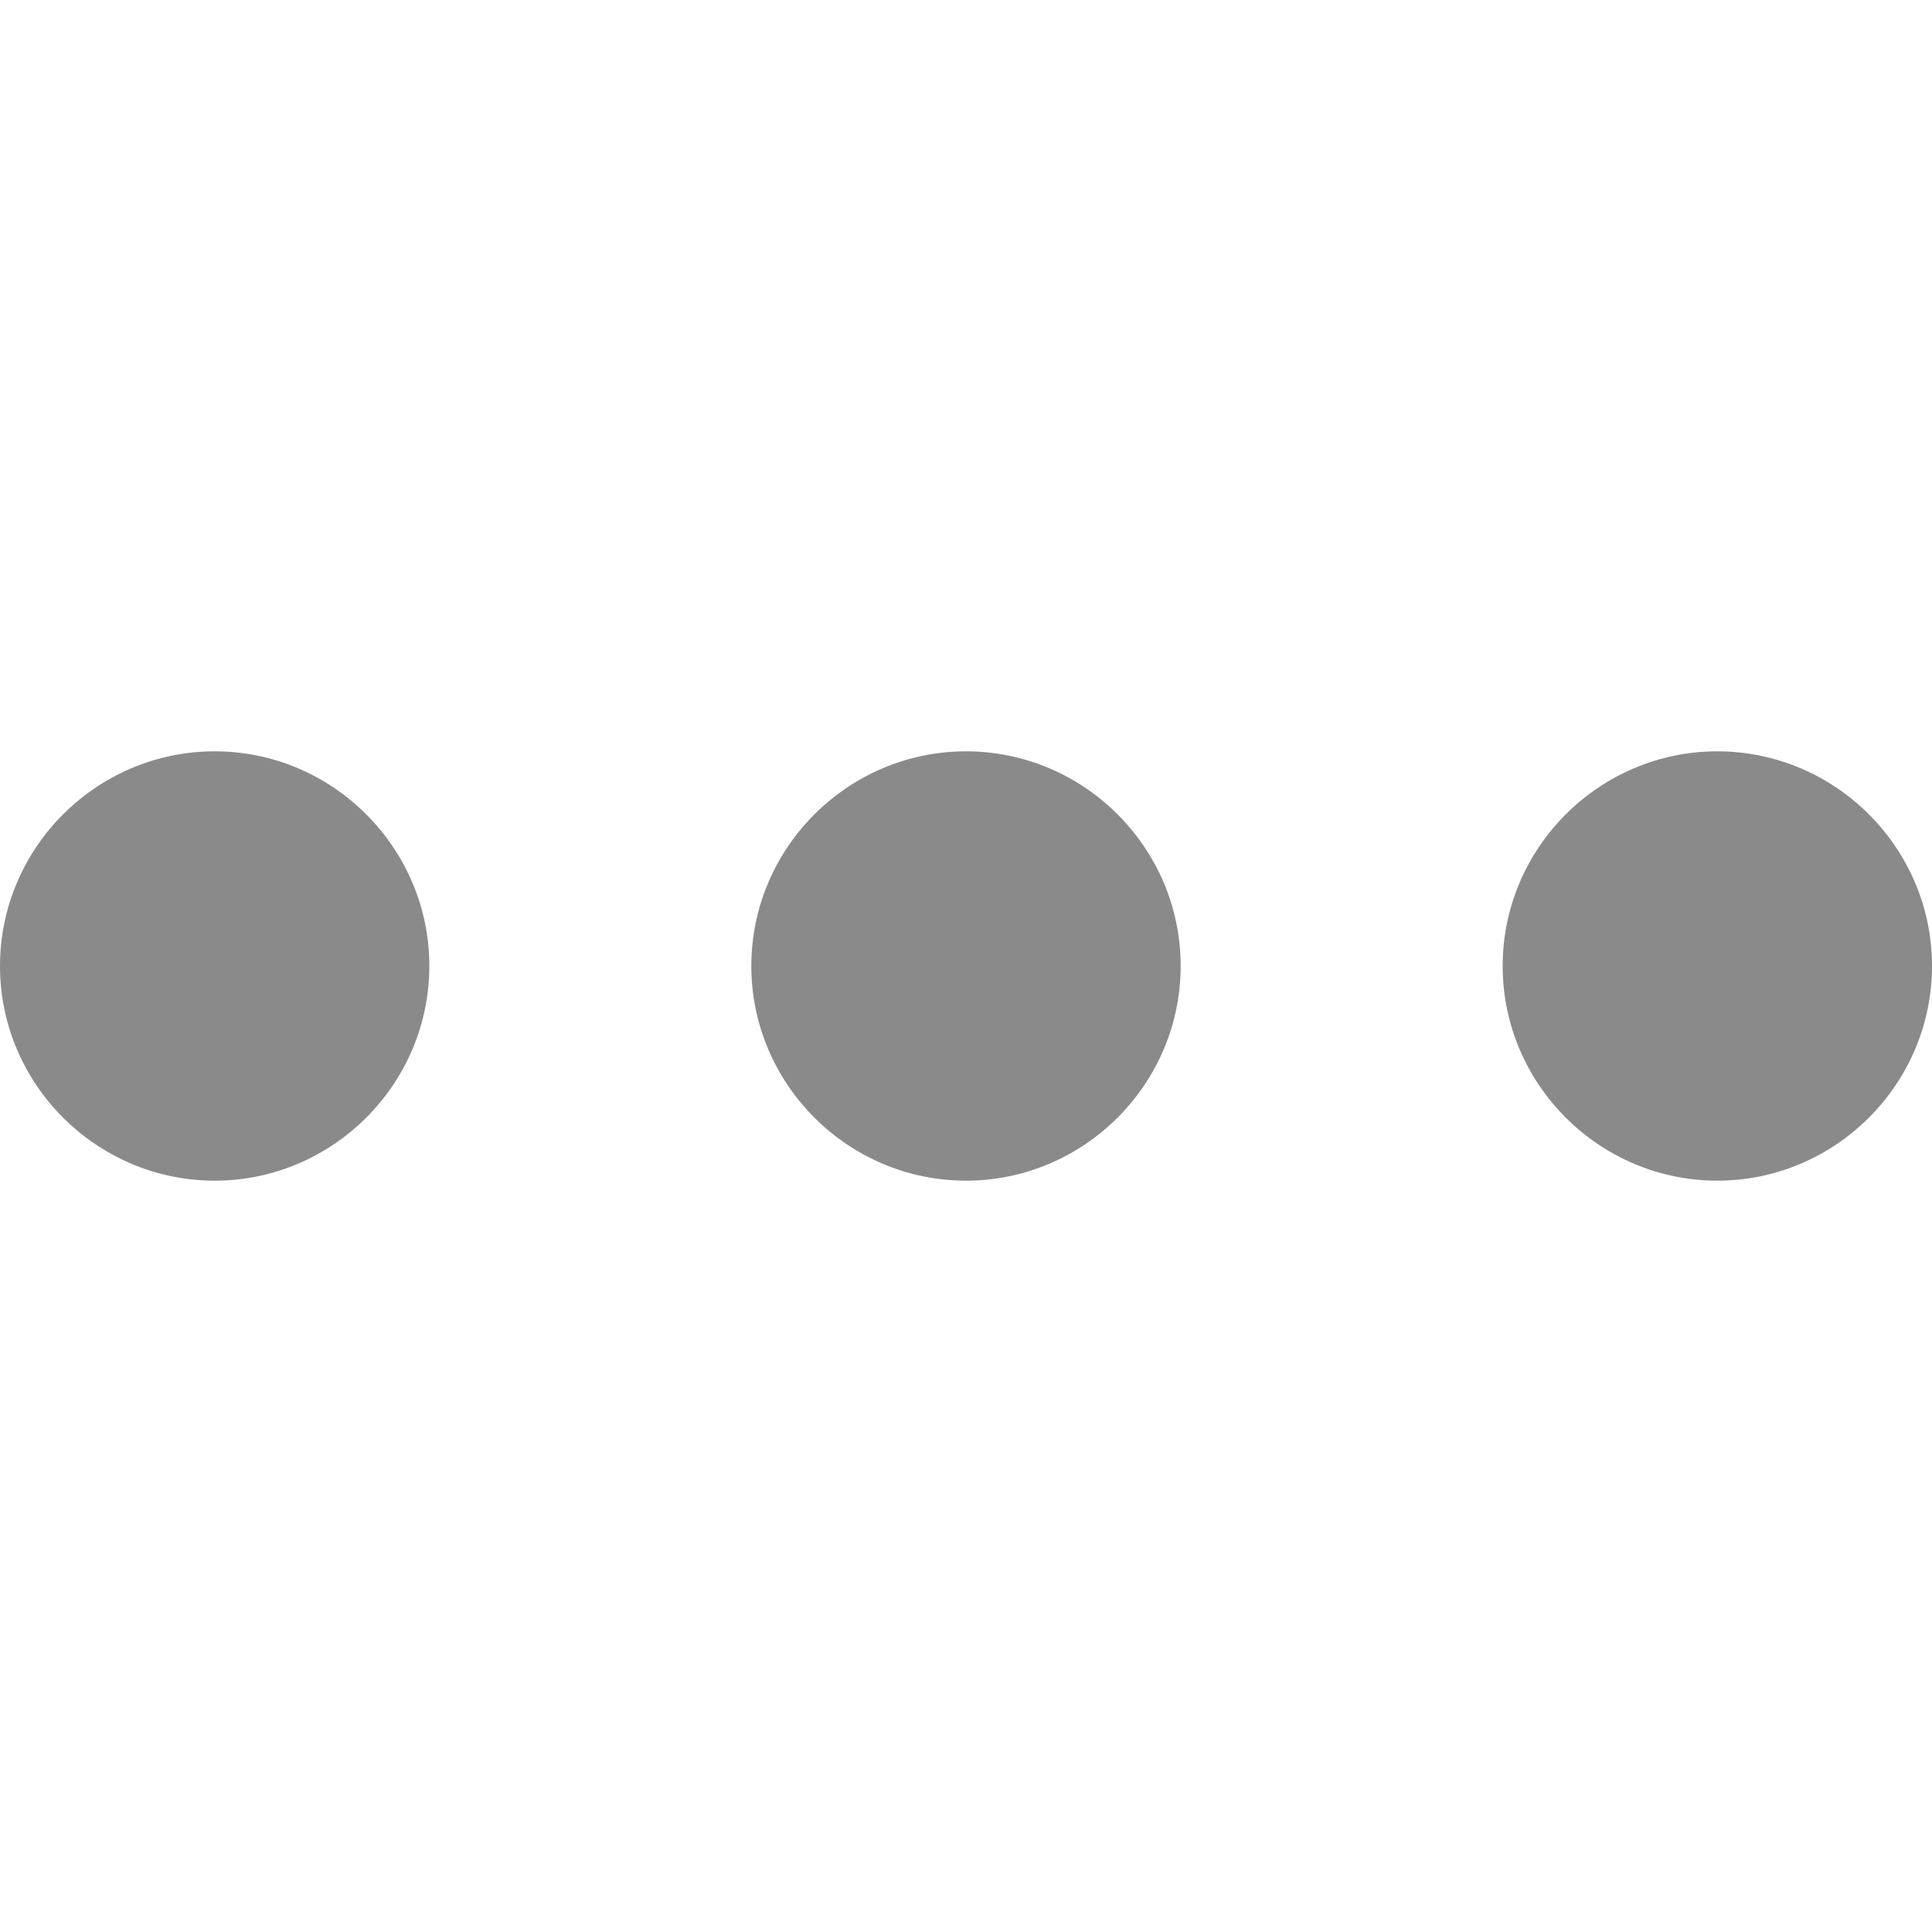
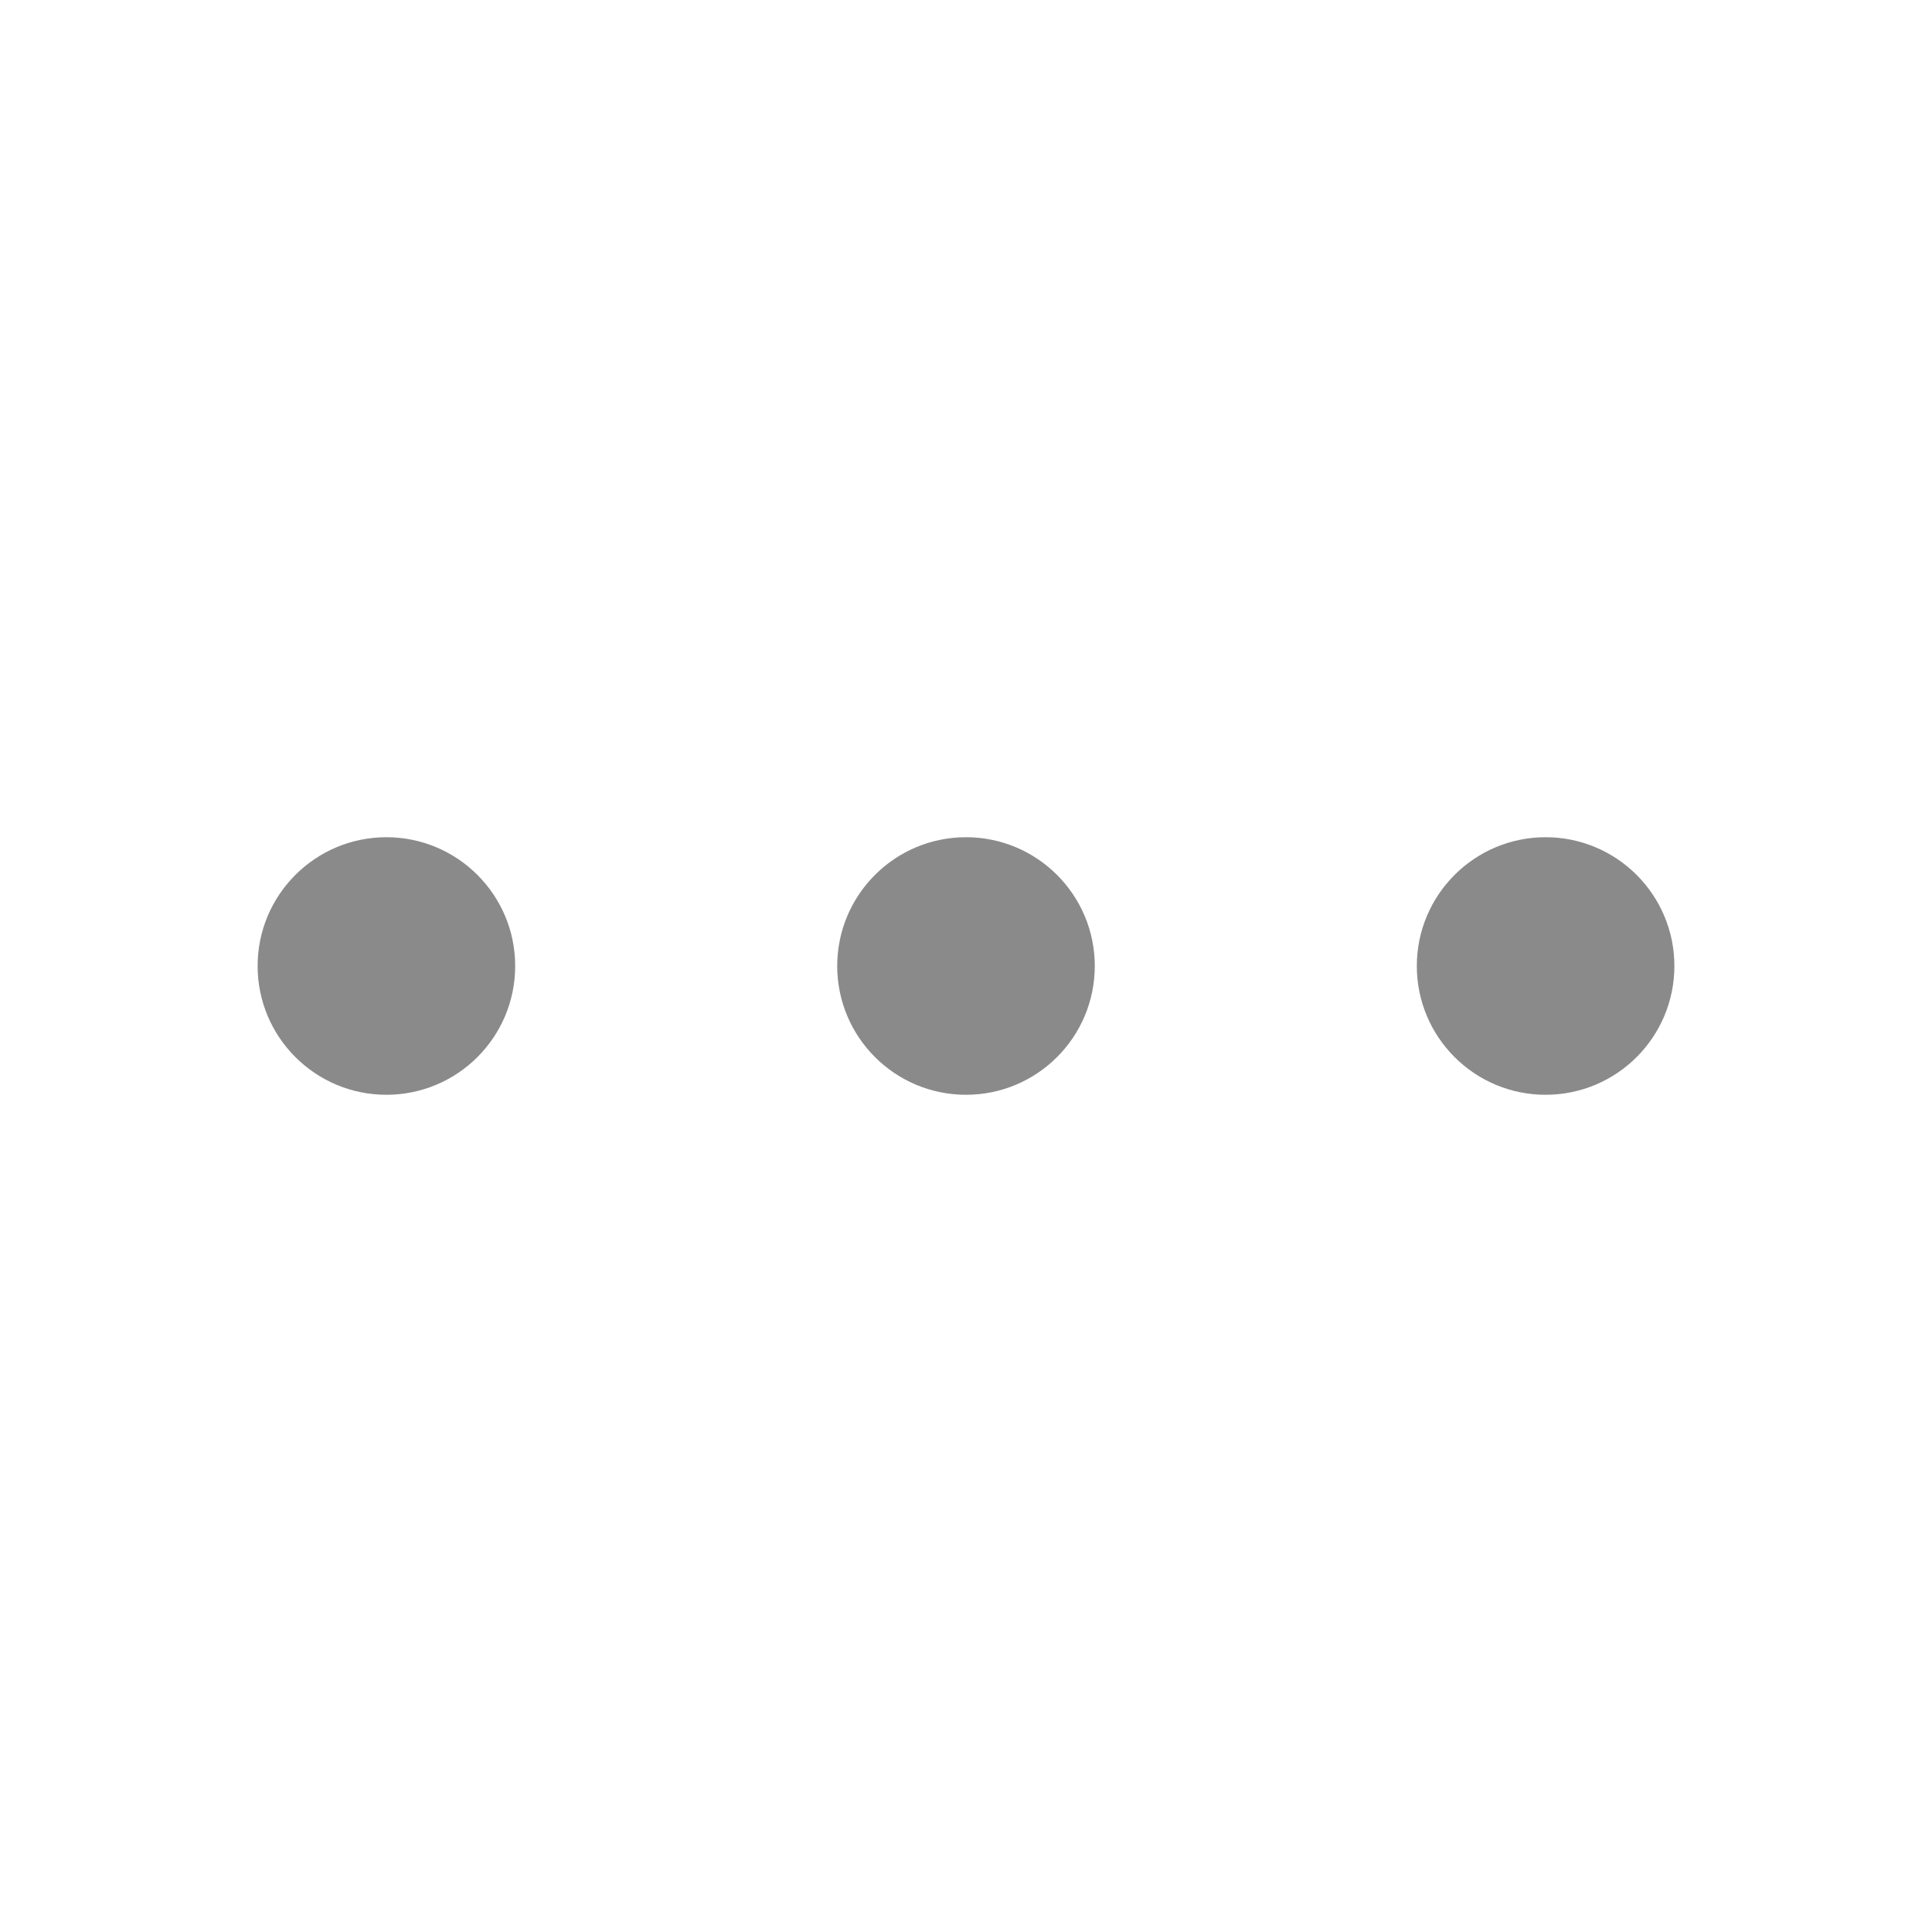
- <svg xmlns="http://www.w3.org/2000/svg" t="1661262135873" class="icon" viewBox="0 0 1024 1024" version="1.1" p-id="12541" width="32" height="32">
-   <path d="M113.778 625.778c62.578 0 113.778-51.2 113.778-113.778s-51.2-113.778-113.778-113.778-113.778 51.2-113.778 113.778 51.2 113.778 113.778 113.778z m398.222 0c62.578 0 113.778-51.2 113.778-113.778s-51.2-113.778-113.778-113.778-113.778 51.2-113.778 113.778 51.2 113.778 113.778 113.778z m398.222 0c62.578 0 113.778-51.2 113.778-113.778s-51.2-113.778-113.778-113.778-113.778 51.2-113.778 113.778 51.2 113.778 113.778 113.778z" fill="#8a8a8a" p-id="12542" />
+ <svg xmlns="http://www.w3.org/2000/svg" t="1661263218468" class="icon" viewBox="0 0 1024 1024" version="1.1" p-id="14548" width="32" height="32">
+   <path d="M204.8 443.744a68.256 68.256 0 1 1 0 136.512 68.256 68.256 0 0 1 0-136.512z m307.2 0a68.256 68.256 0 1 1 0 136.512 68.256 68.256 0 0 1 0-136.512z m307.2 0a68.256 68.256 0 1 1 0 136.512 68.256 68.256 0 0 1 0-136.512z" p-id="14549" fill="#8a8a8a" />
</svg>
